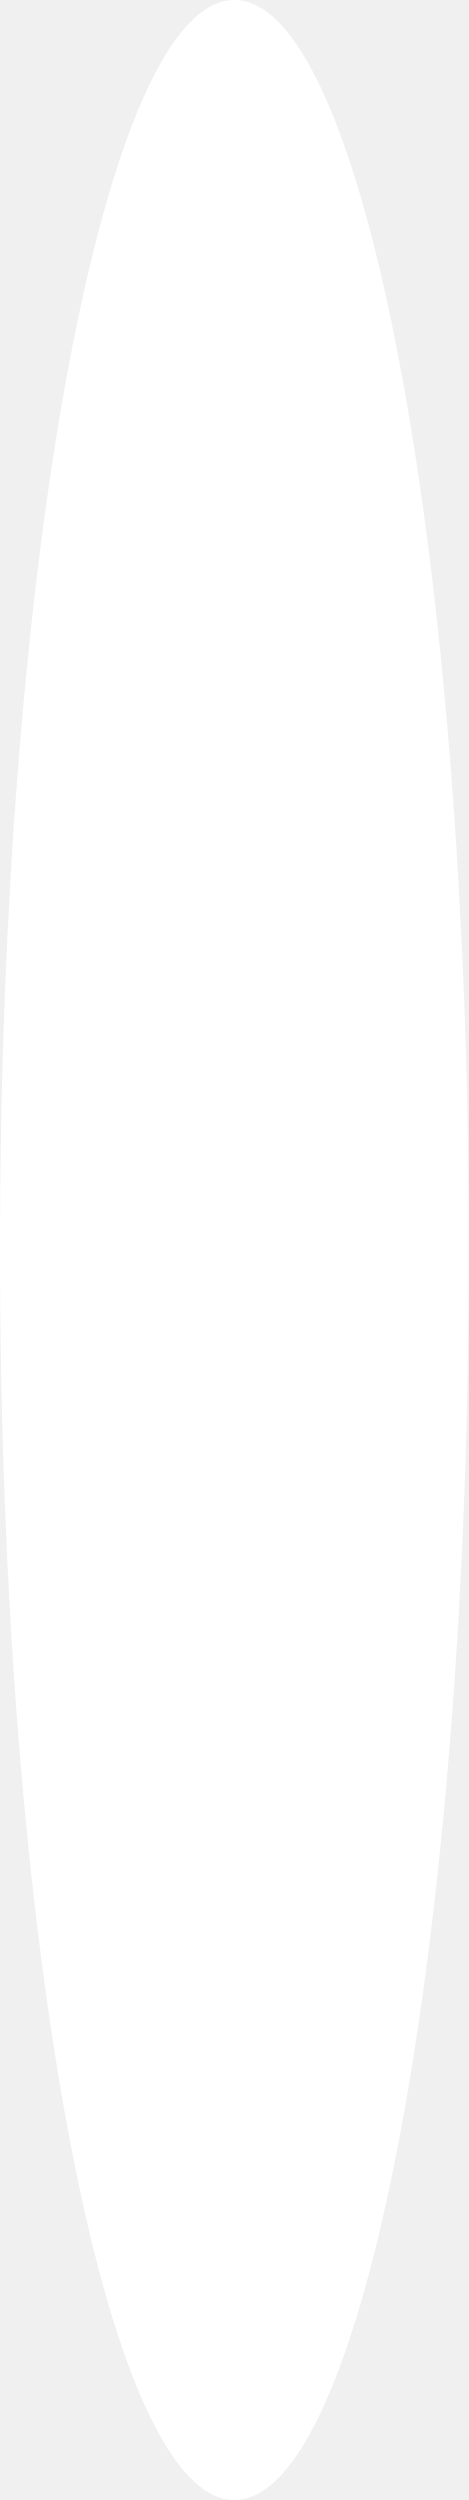
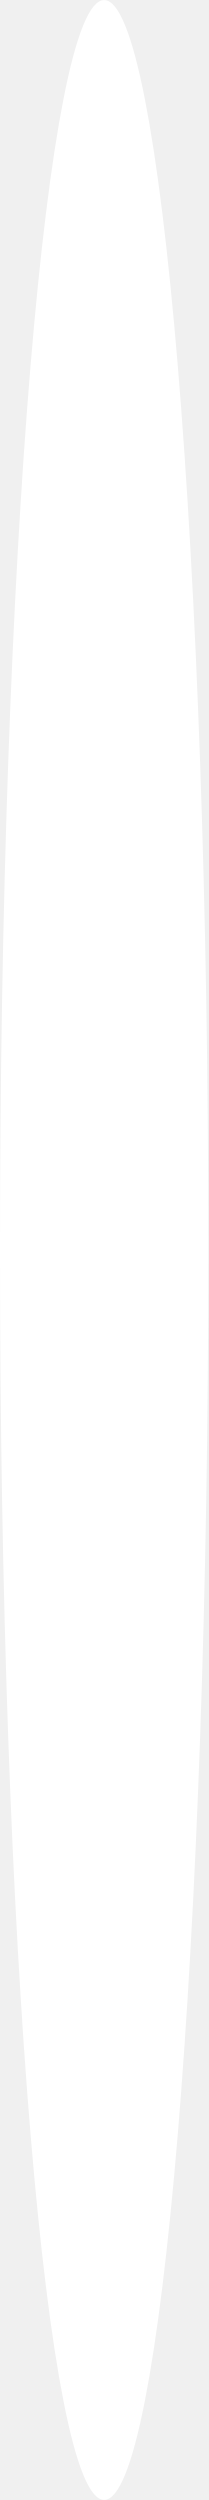
- <svg xmlns="http://www.w3.org/2000/svg" width="22.5" height="120" viewBox="0 0 5.953 31.75" version="1.1" id="svg1">
+ <svg xmlns="http://www.w3.org/2000/svg" width="10" height="120" viewBox="0 0 2.646 31.75" version="1.1" id="svg1">
  <defs id="defs1" />
  <g id="layer1">
-     <ellipse style="fill:#ffffff;fill-rule:evenodd;stroke-width:0.527" id="path1" cx="2.977" cy="15.875" rx="2.977" ry="15.875" />
+     <ellipse style="fill:#ffffff;fill-rule:evenodd;stroke-width:0.351" id="path1" cx="1.323" cy="15.875" rx="1.323" ry="15.875" />
  </g>
</svg>
